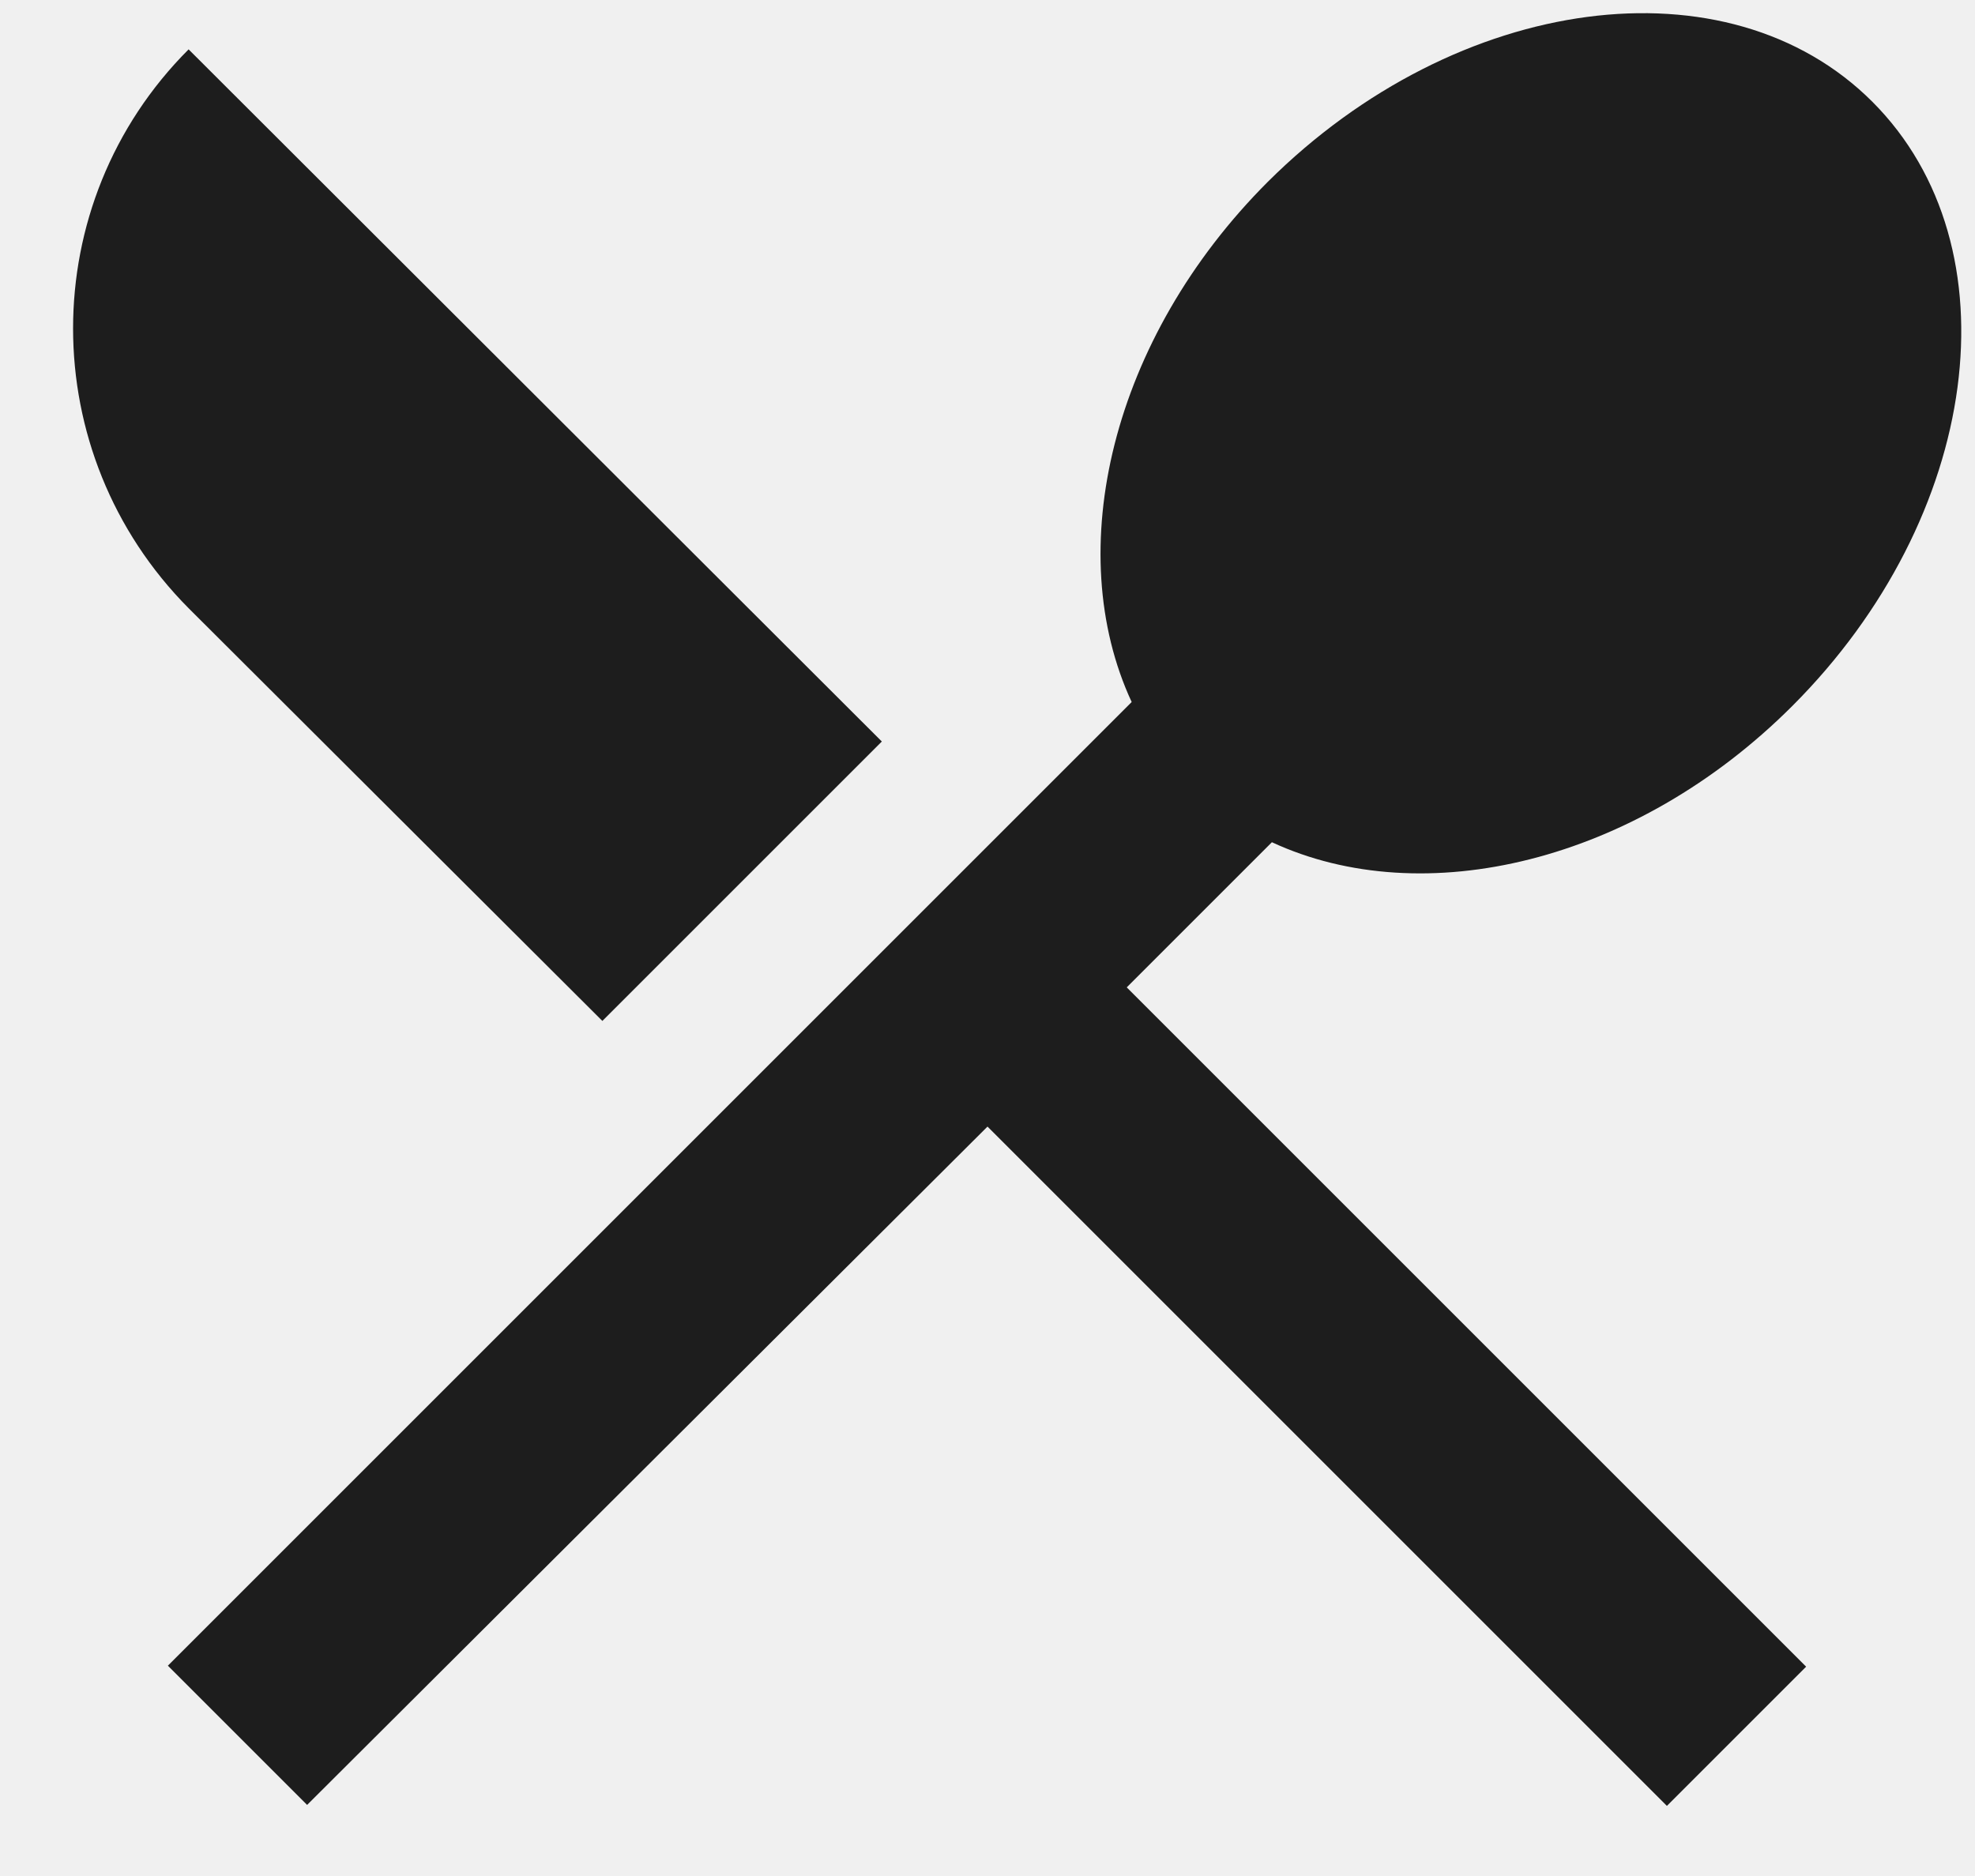
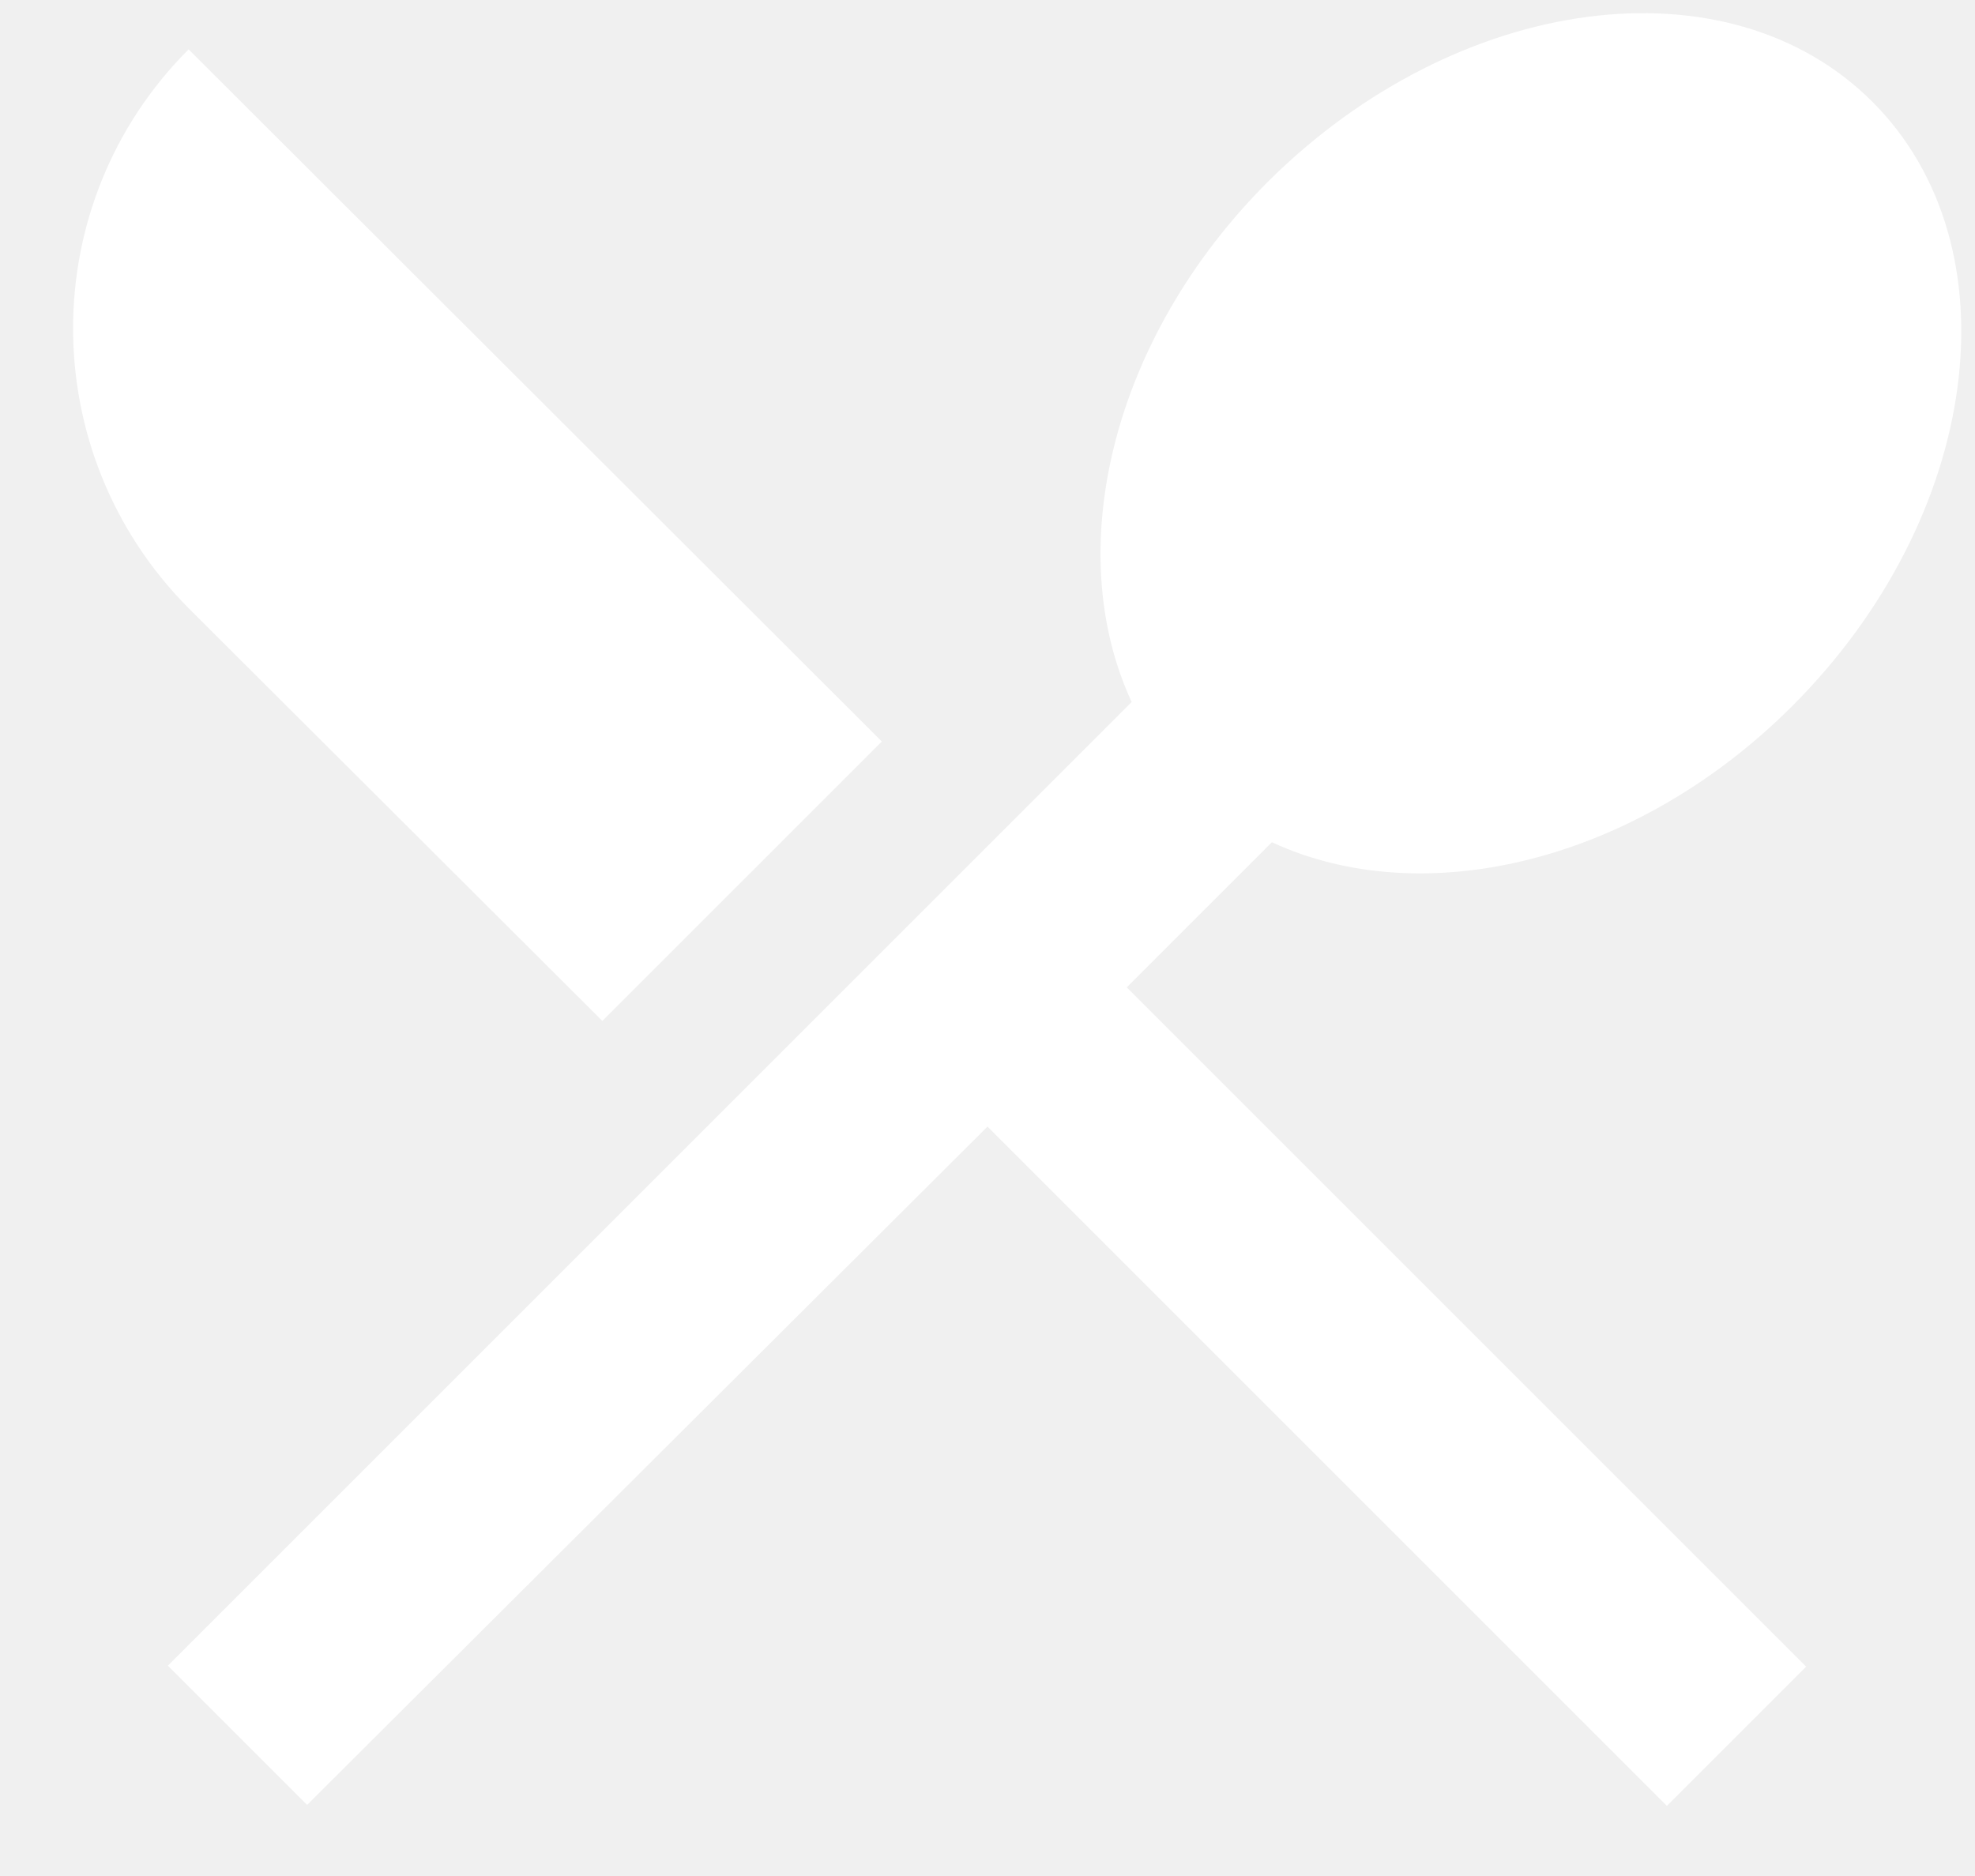
<svg xmlns="http://www.w3.org/2000/svg" width="20px" height="19px" viewBox="0 0 20 19" version="1.1">
  <g id="Icons" stroke="none" stroke-width="1" fill="none" fill-rule="evenodd">
    <g id="Outlined" transform="translate(-748, -3169)">
      <g id="Maps" transform="translate(100, 3068)">
        <g id="Outlined-/-Maps-/-local_dining" transform="translate(646, 98)">
          <g>
            <polygon id="Path" points="0 0 24 0 24 24 0 24" />
-             <path d="M10.93,10.51 L3.91,3.5 C2.35,5.06 2.35,7.59 3.91,9.16 L8.1,13.34 L10.93,10.51 Z M14.88,11.53 C16.41,12.24 18.56,11.74 20.15,10.15 C22.06,8.24 22.43,5.5 20.96,4.03 C19.5,2.57 16.76,2.93 14.84,4.84 C13.25,6.43 12.75,8.58 13.46,10.11 L3.7,19.87 L5.11,21.28 L12,14.41 L18.88,21.29 L20.29,19.88 L13.41,13 L14.88,11.53 Z" id="🔹-Icon-Color" fill="#1D1D1D" />
+             <path d="M10.93,10.51 L3.91,3.5 C2.35,5.06 2.35,7.59 3.91,9.16 L8.1,13.34 L10.93,10.51 Z M14.88,11.53 C16.41,12.24 18.56,11.74 20.15,10.15 C22.06,8.24 22.43,5.5 20.96,4.03 C19.5,2.57 16.76,2.93 14.84,4.84 C13.25,6.43 12.75,8.58 13.46,10.11 L3.7,19.87 L5.11,21.28 L12,14.41 L18.88,21.29 L20.29,19.88 L13.41,13 L14.88,11.53 Z" id="🔹-Icon-Color" fill="#fff" />
          </g>
        </g>
      </g>
    </g>
  </g>
</svg>
